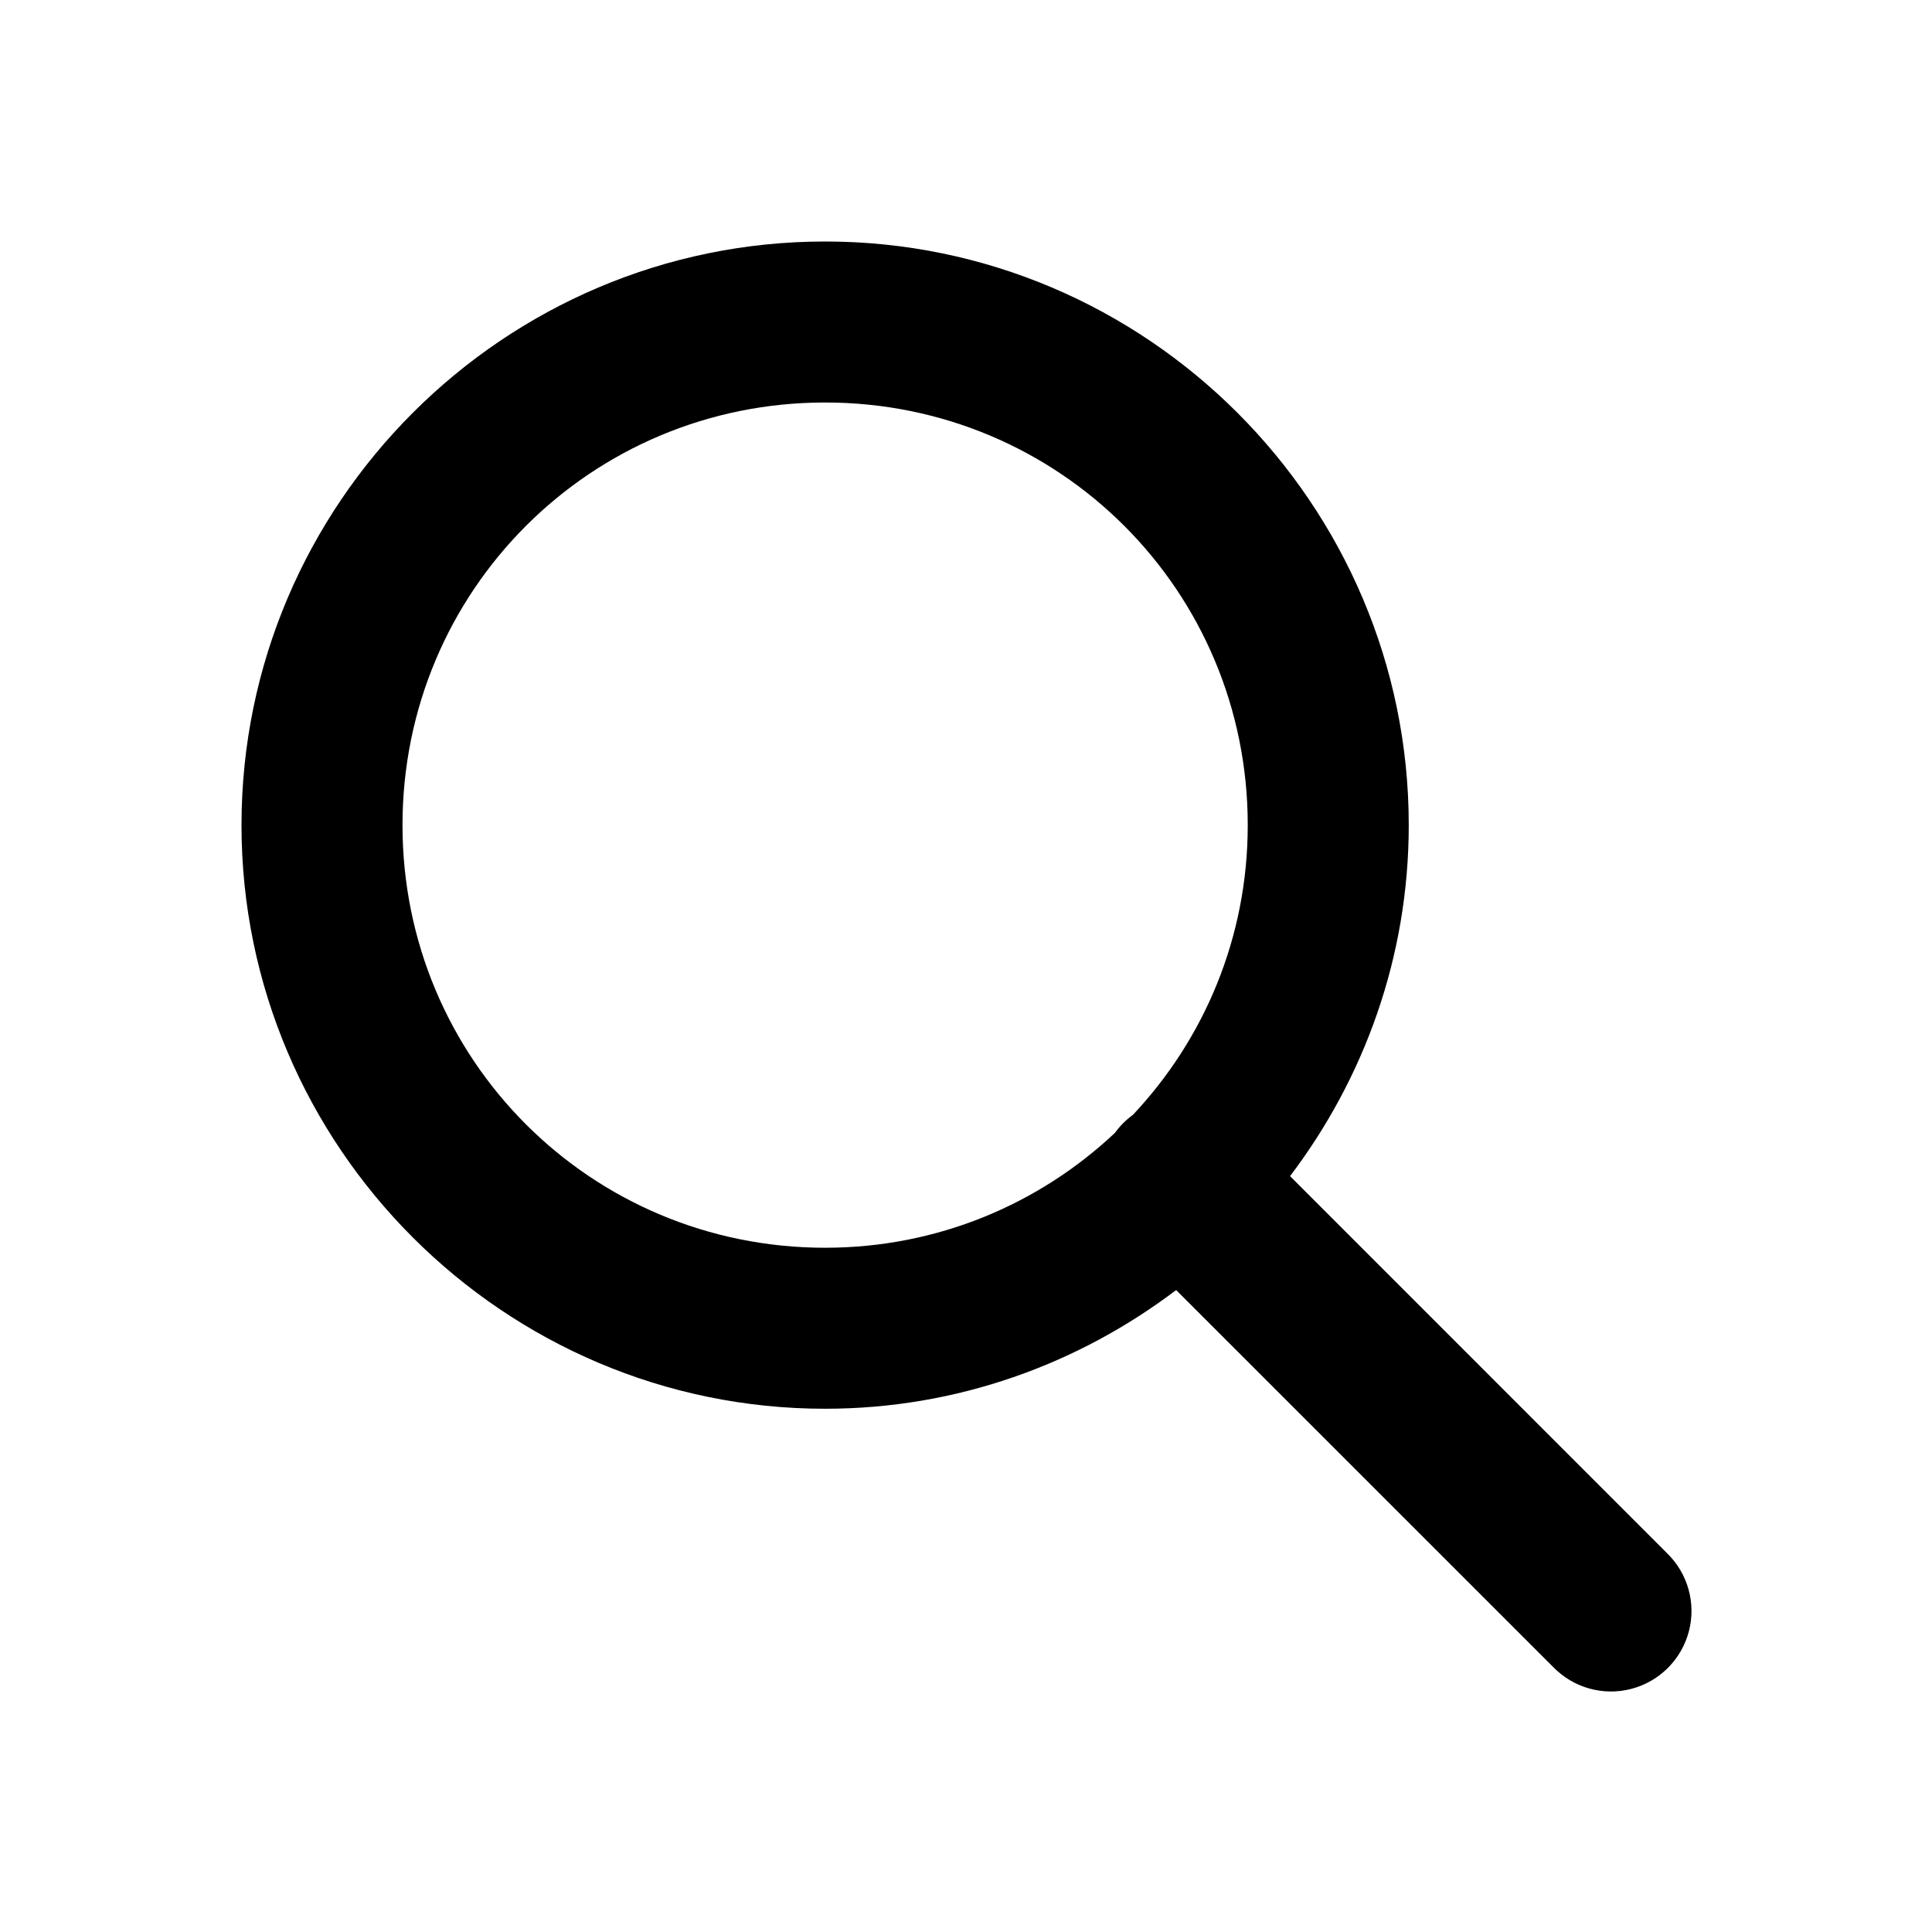
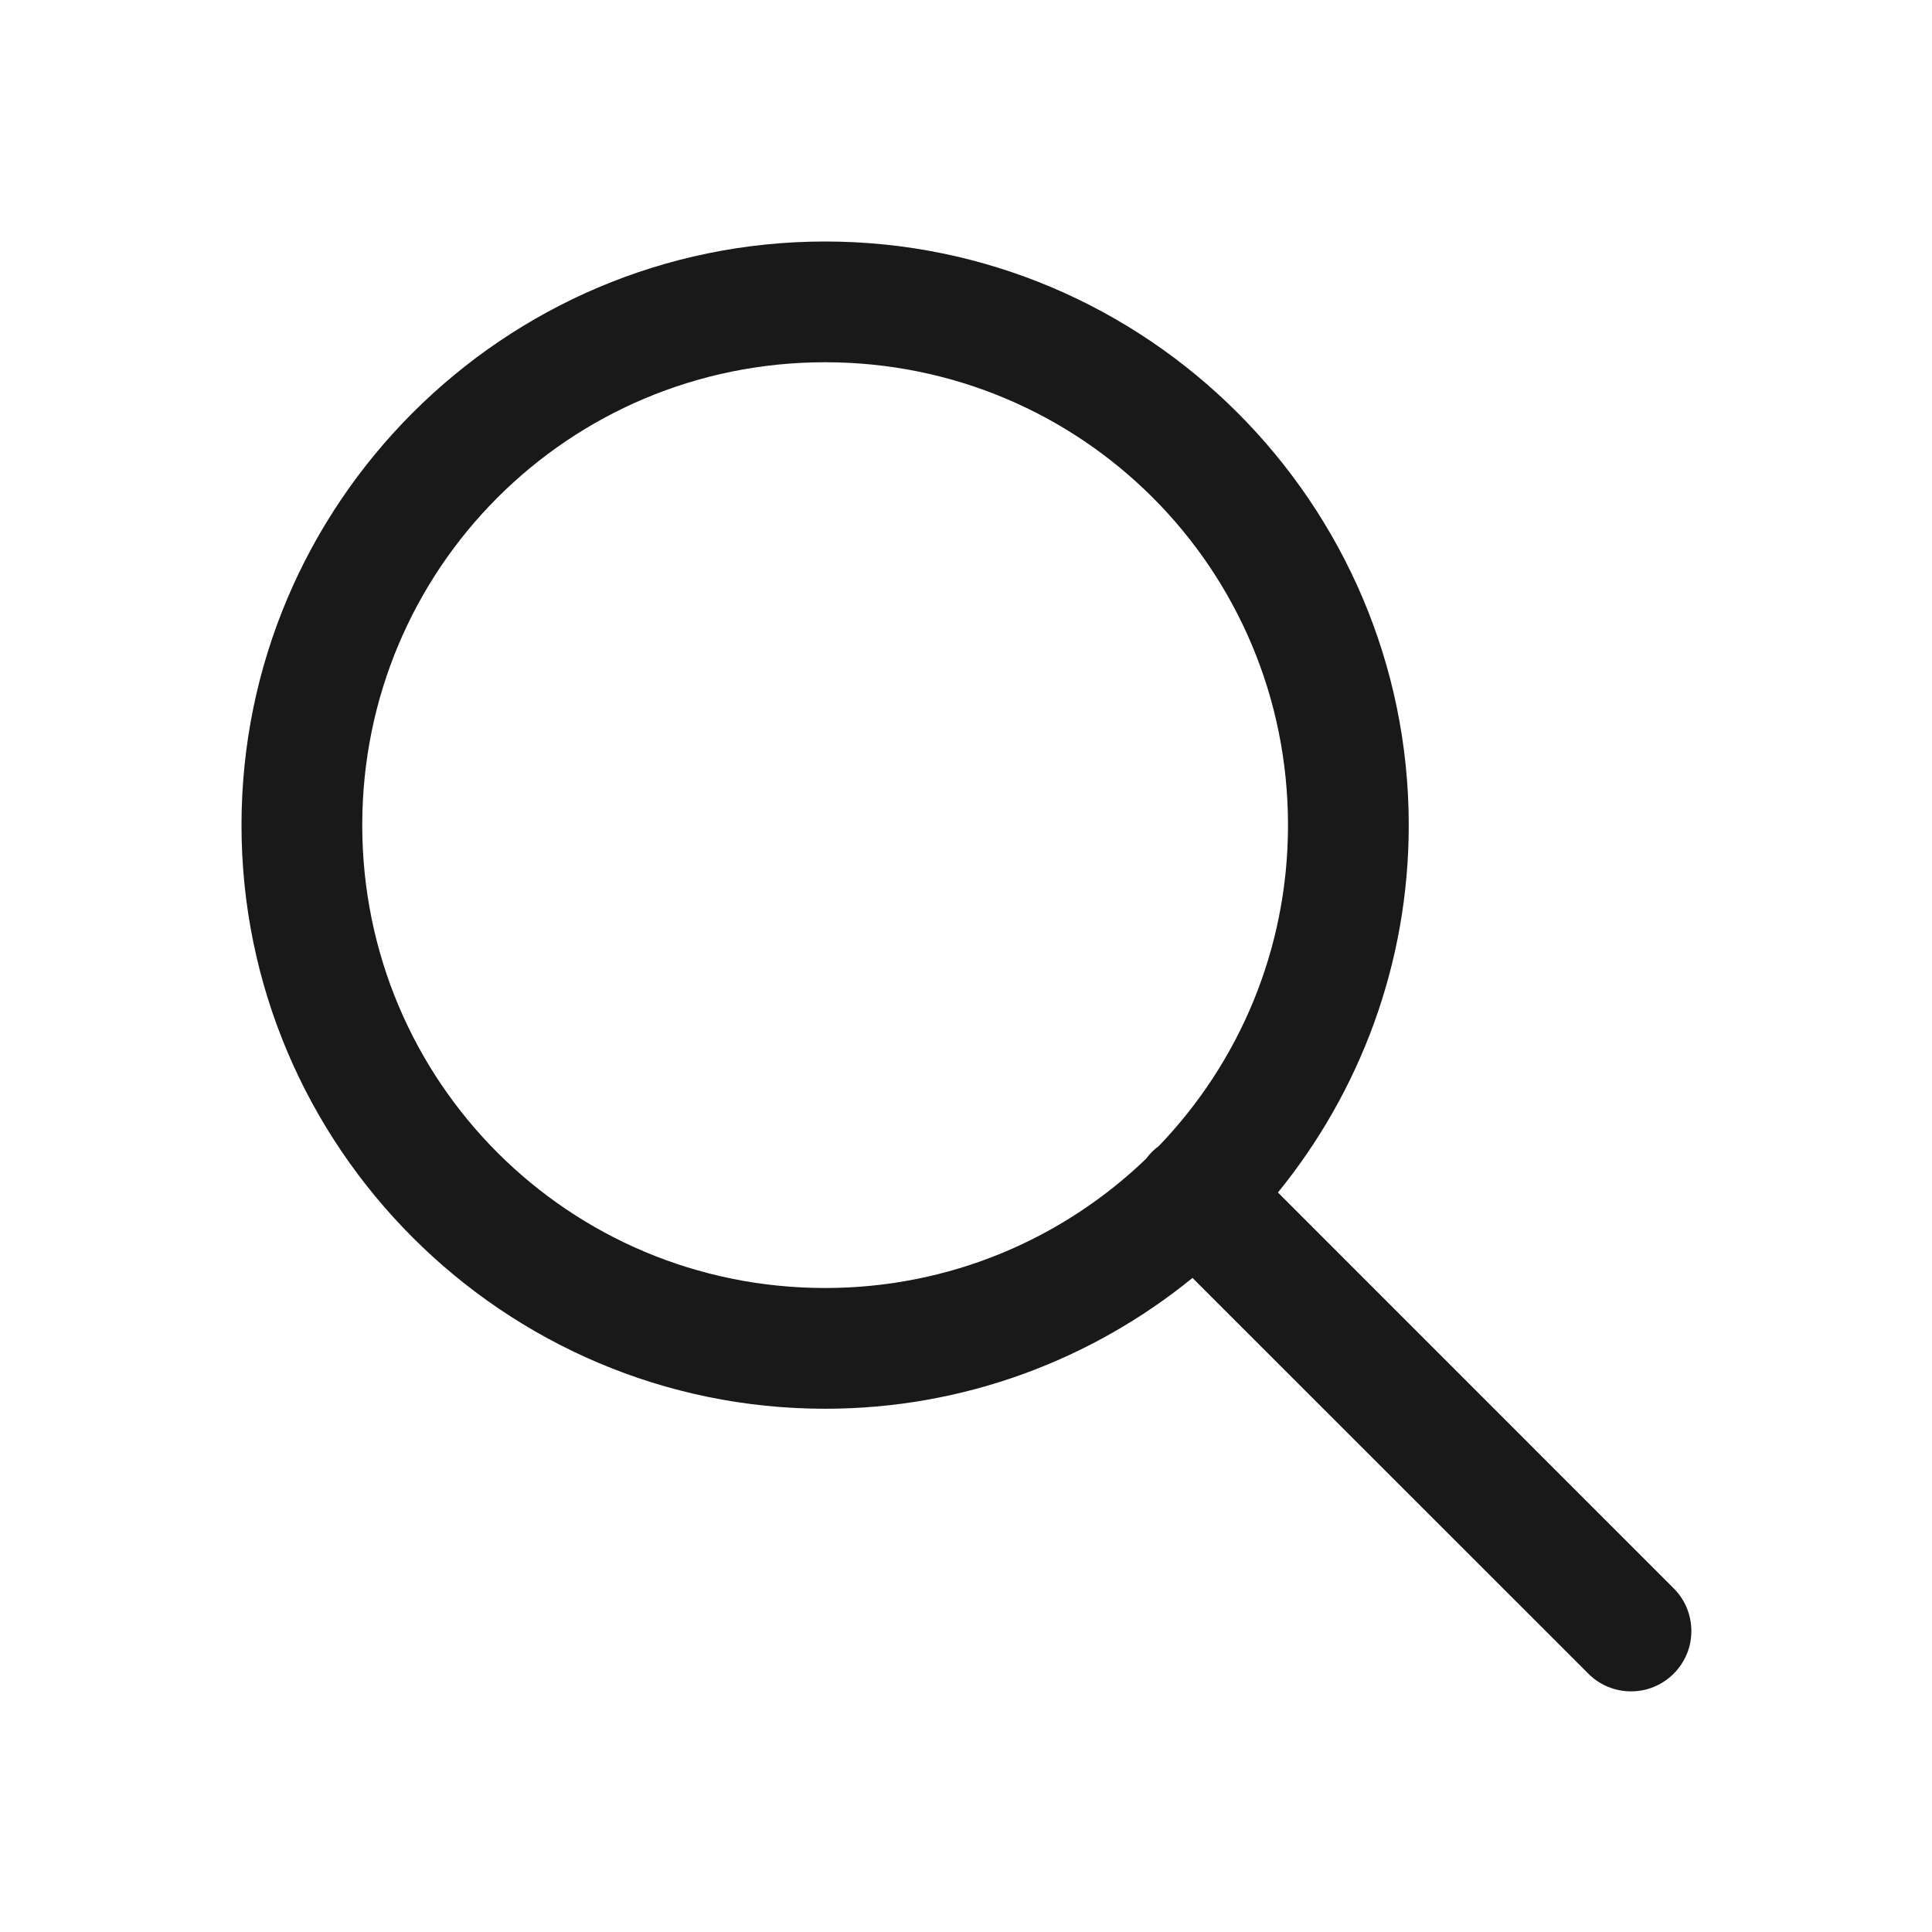
- <svg xmlns="http://www.w3.org/2000/svg" viewBox="0 0 48 48" width="48px" height="48px">
-   <path d="M 20.5 6 C 12.516 6 6 12.516 6 20.5 C 6 28.484 12.516 35 20.5 35 C 23.773 35 26.789 33.893 29.221 32.051 L 38.586 41.414 A 2 2 0 1 0 41.414 38.586 L 32.051 29.221 C 33.893 26.789 35 23.773 35 20.5 C 35 12.516 28.484 6 20.5 6 z M 20.5 10 C 26.323 10 31 14.677 31 20.5 C 31 23.296 29.914 25.821 28.148 27.697 A 2 2 0 0 0 27.701 28.145 C 25.824 29.912 23.298 31 20.5 31 C 14.677 31 10 26.323 10 20.5 C 10 14.677 14.677 10 20.5 10 z" />
+ <svg xmlns="http://www.w3.org/2000/svg" width="72pt" height="72pt" viewBox="0 0 72 72" version="1.1">
+   <g id="surface37">
+     <path style=" stroke:none;fill-rule:nonzero;fill:rgb(9.804%,9.804%,9.804%);fill-opacity:1;" d="M 30.75 9 C 18.766 9 9 18.766 9 30.75 C 9 42.734 18.766 52.5 30.75 52.5 C 35.934 52.5 40.699 50.668 44.441 47.625 L 59.16 62.34 C 59.723 62.93 60.562 63.164 61.352 62.961 C 62.137 62.754 62.754 62.137 62.961 61.352 C 63.164 60.562 62.93 59.723 62.34 59.16 L 47.625 44.441 C 50.668 40.699 52.5 35.934 52.5 30.75 C 52.5 18.766 42.734 9 30.75 9 Z M 30.75 13.5 C 40.305 13.5 48 21.195 48 30.75 C 48 35.402 46.164 39.609 43.188 42.707 C 43.004 42.84 42.84 43.004 42.707 43.188 C 39.609 46.164 35.402 48 30.75 48 C 21.195 48 13.5 40.305 13.5 30.75 C 13.5 21.195 21.195 13.5 30.75 13.5 Z M 30.75 13.5 " />
+   </g>
</svg>
